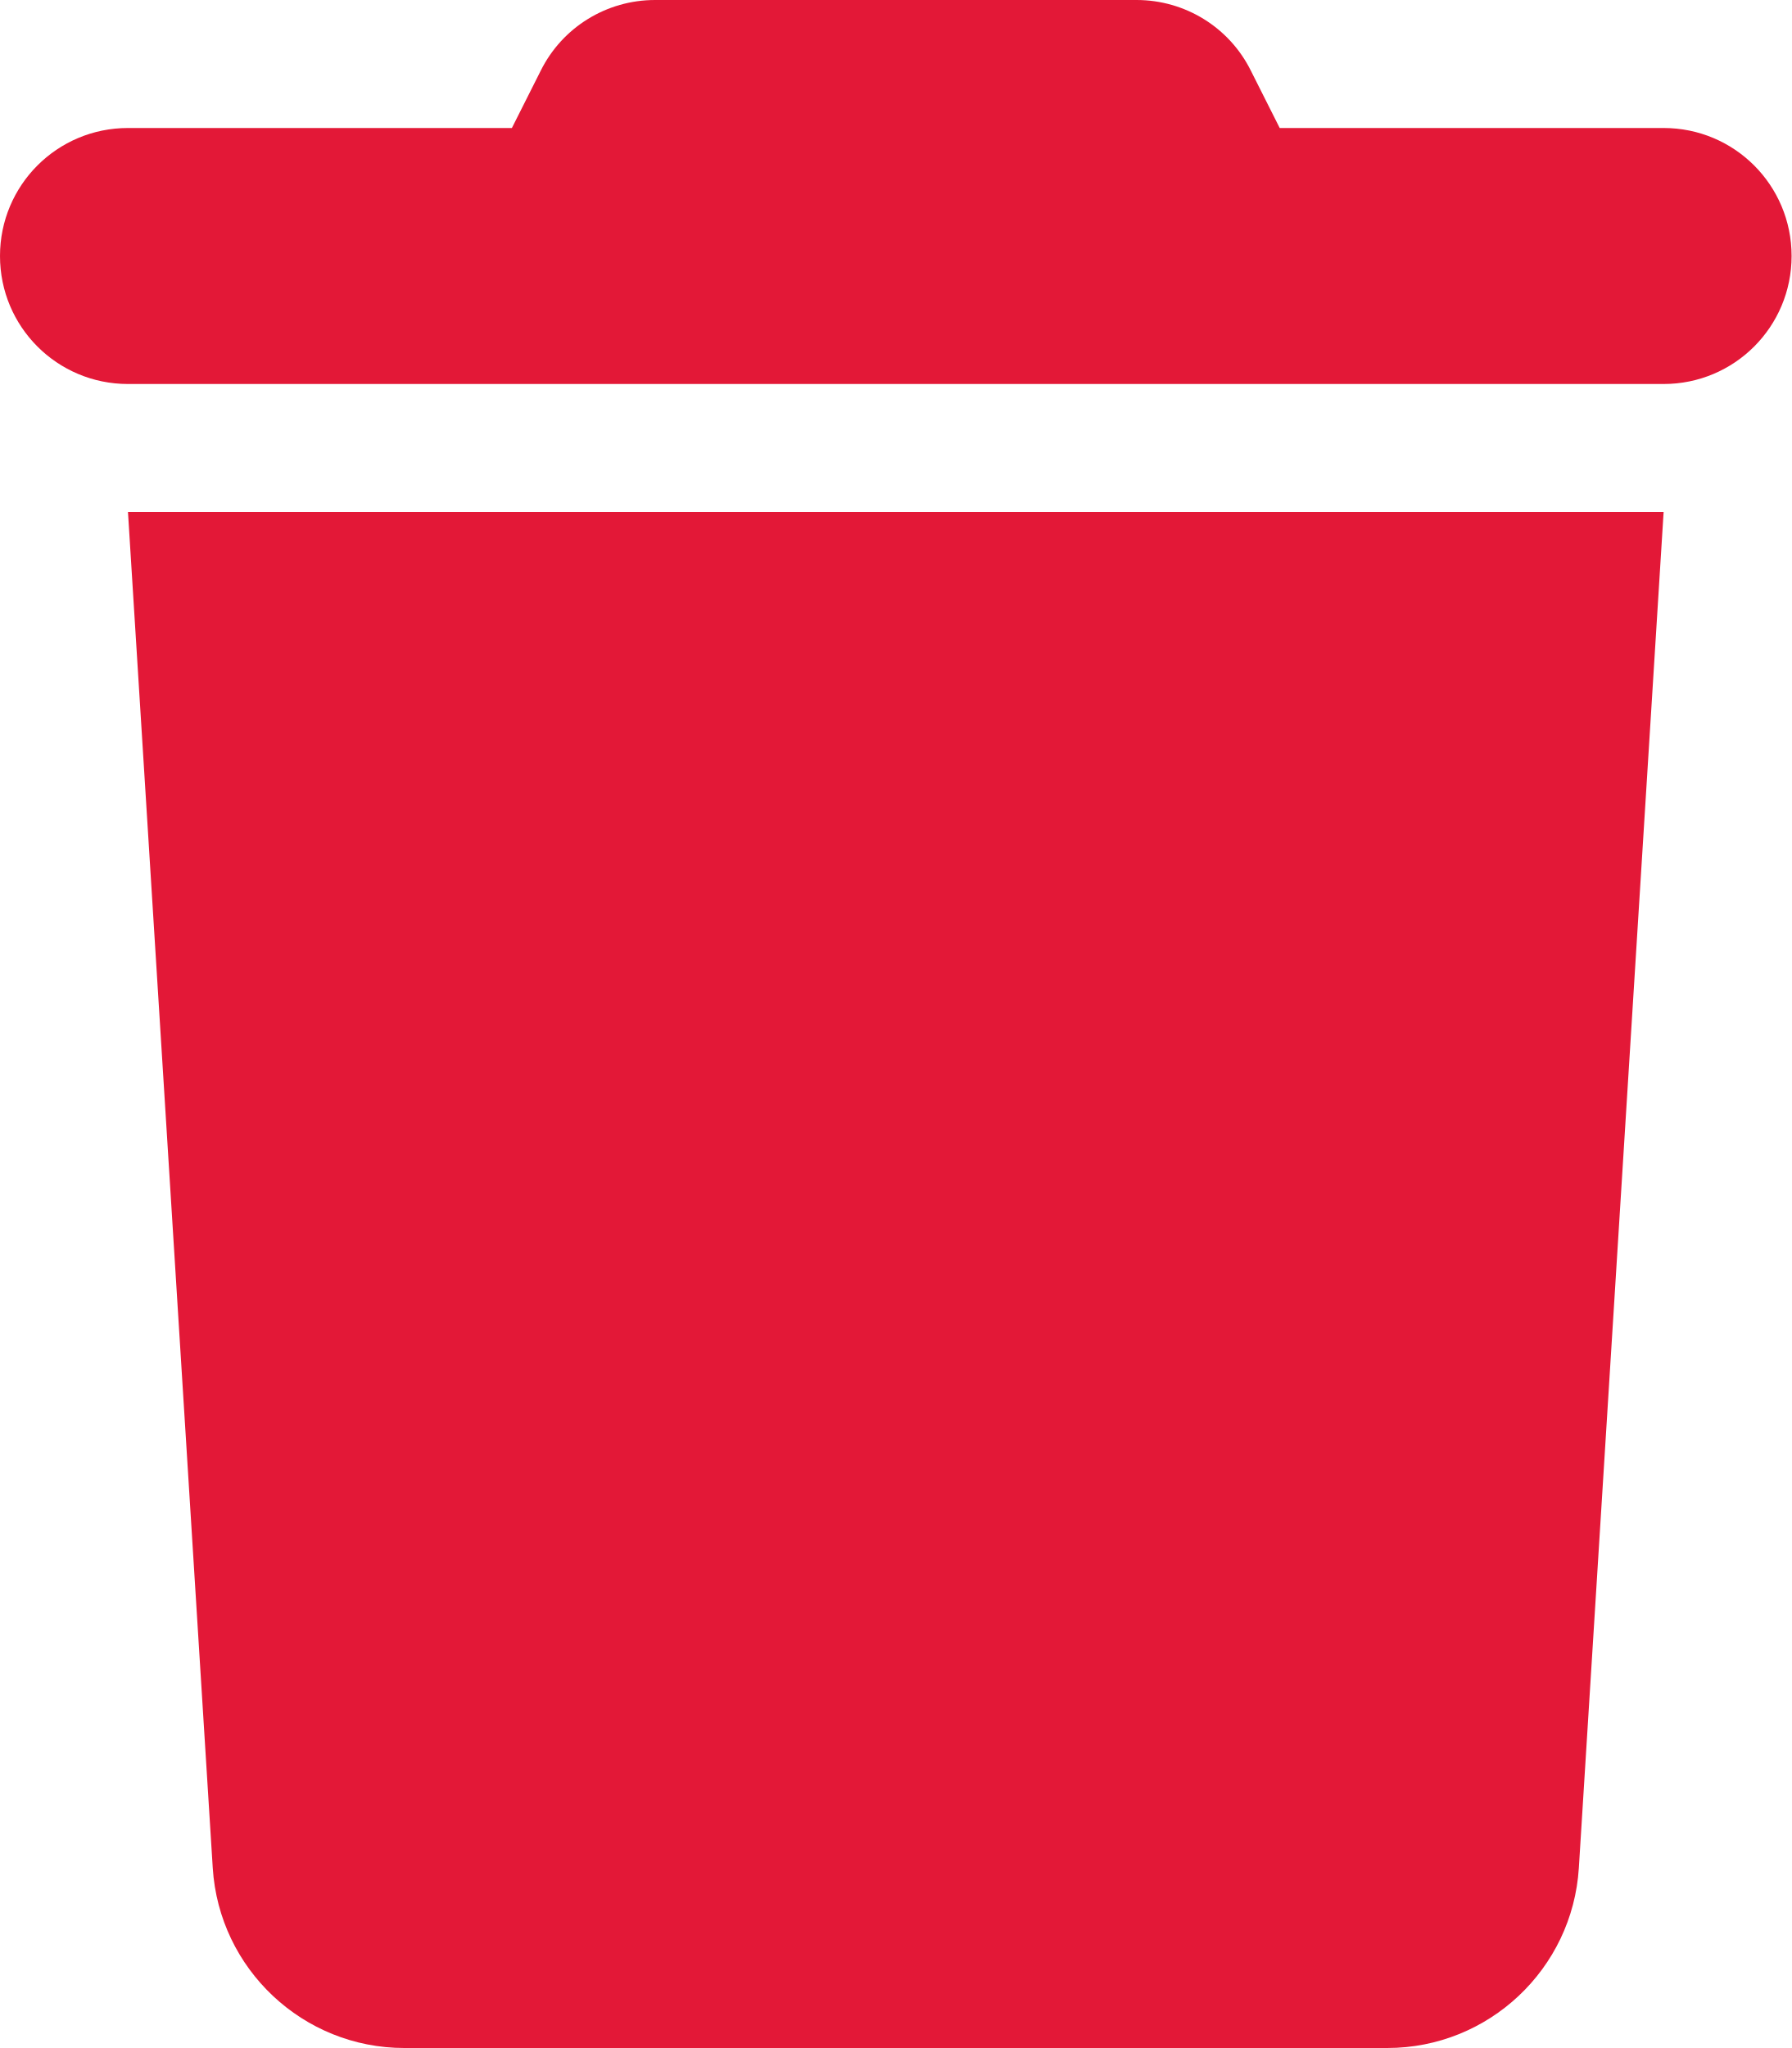
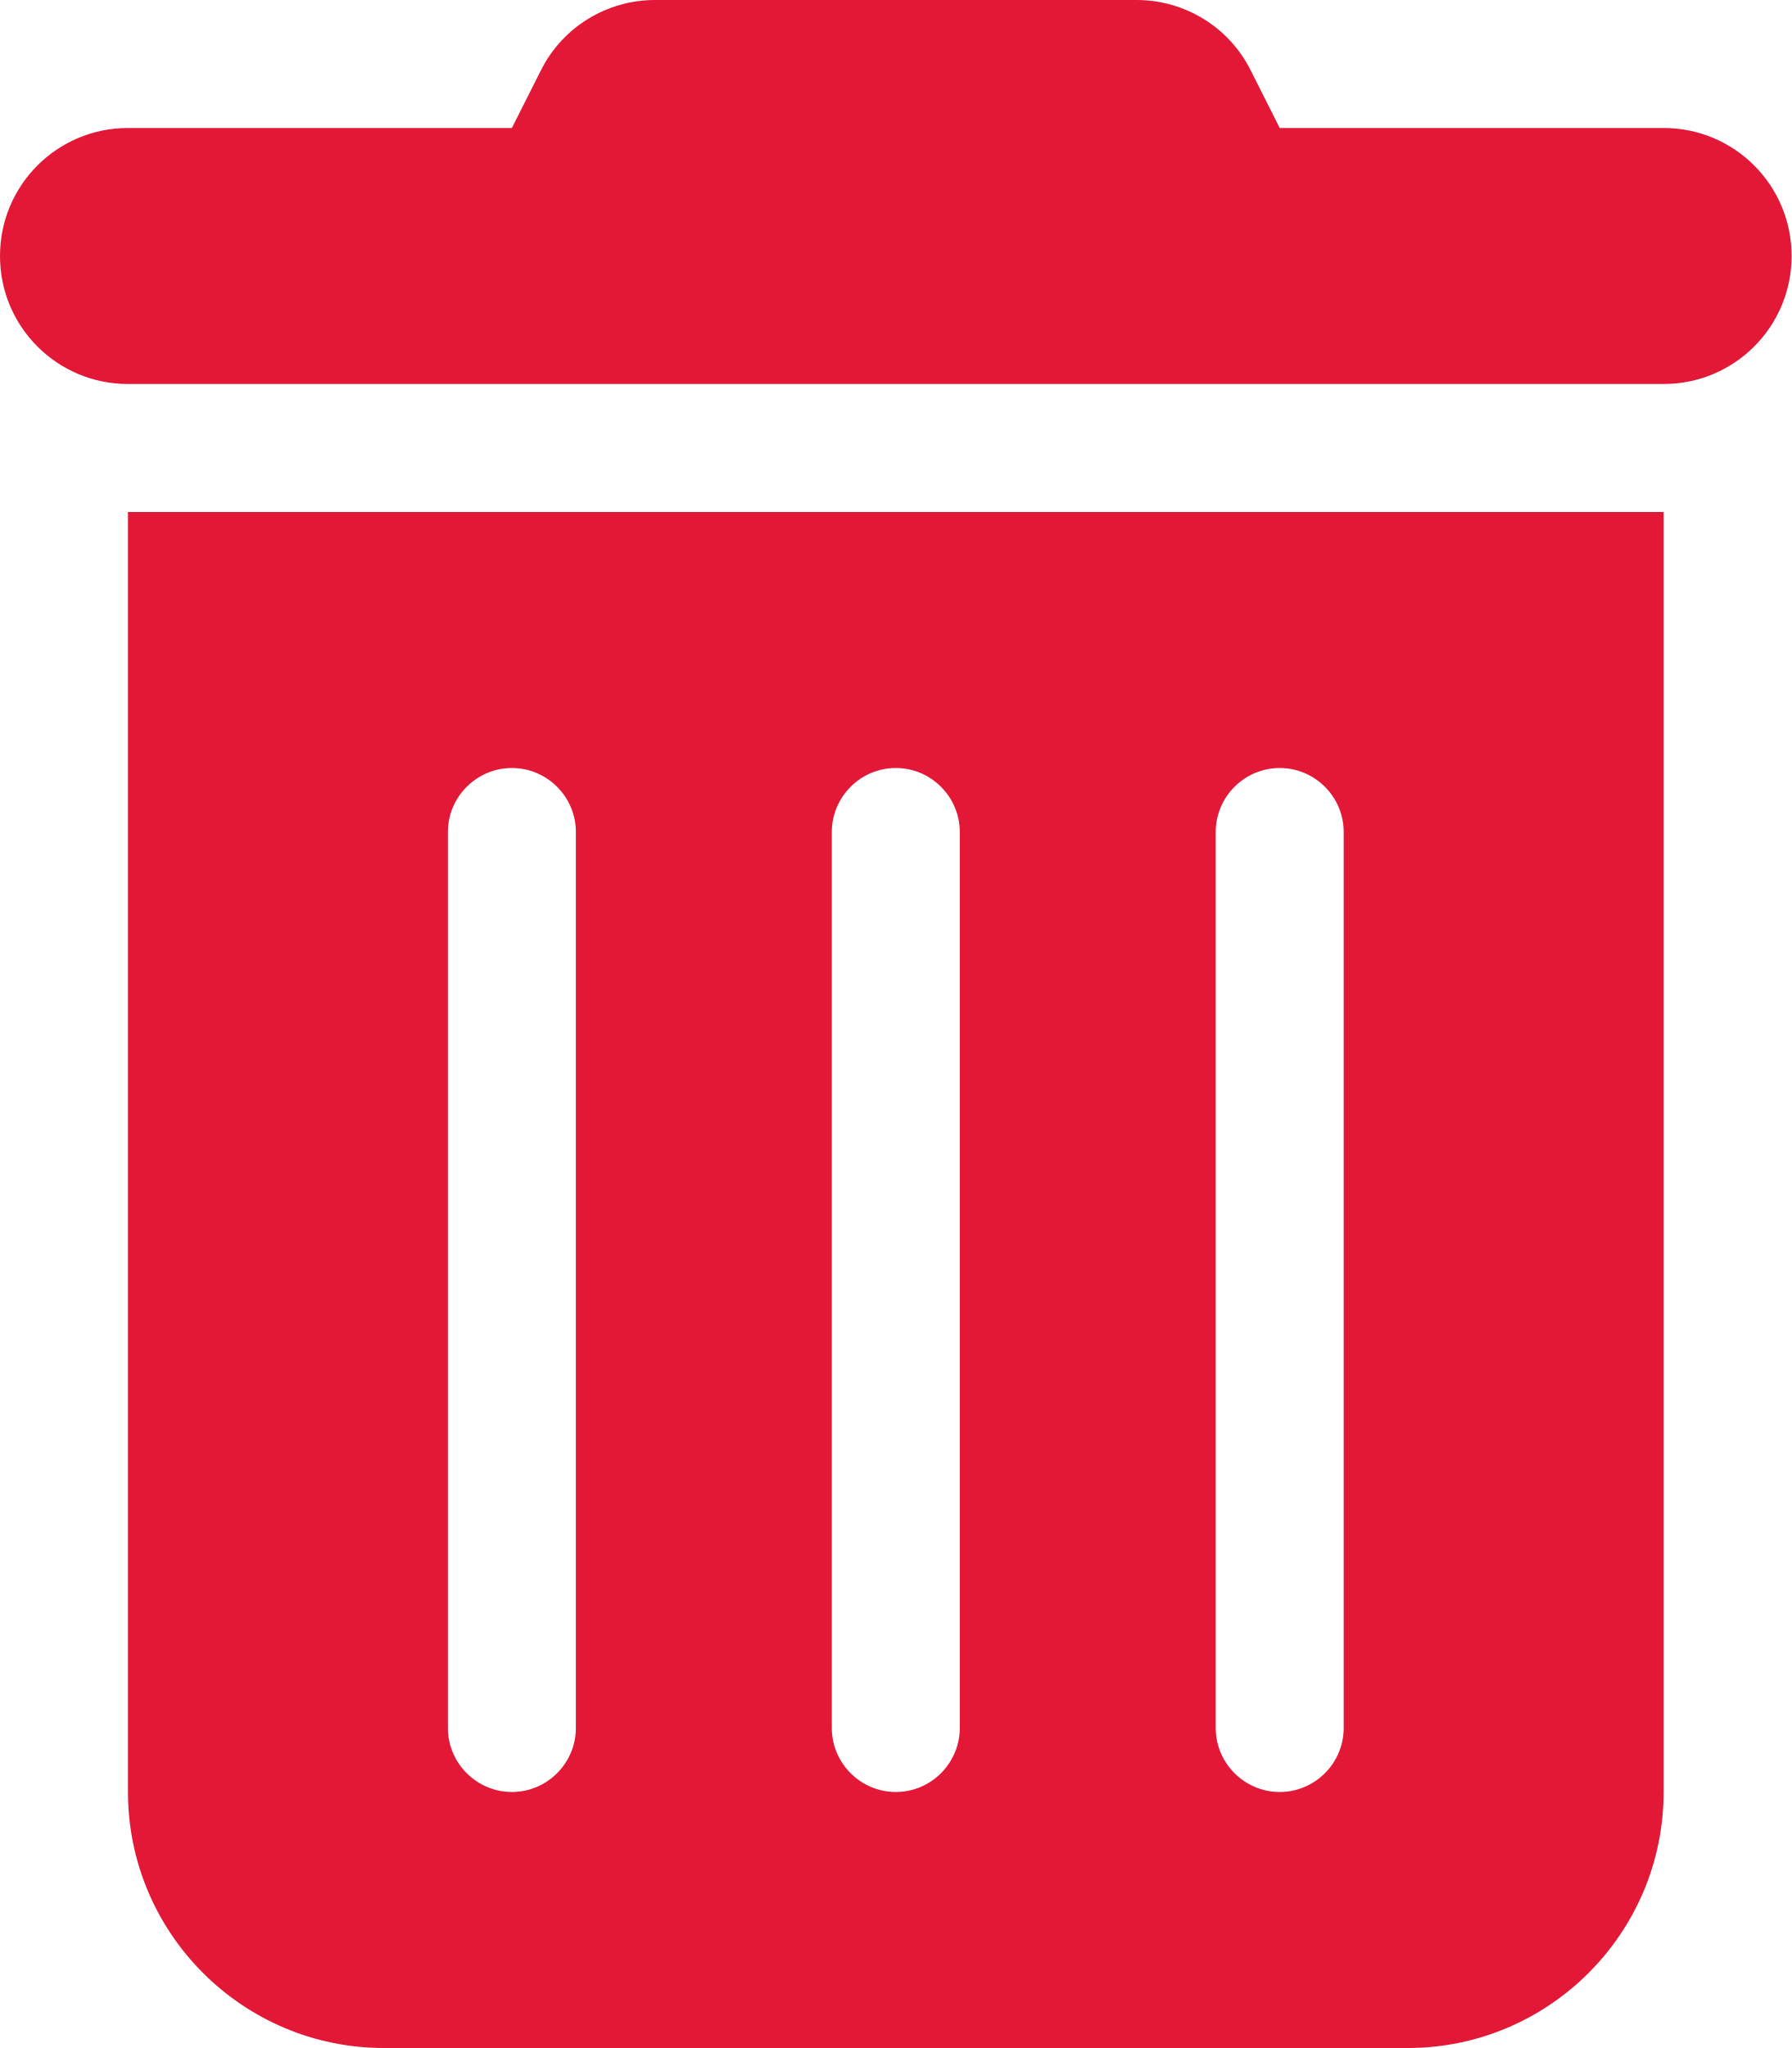
<svg xmlns="http://www.w3.org/2000/svg" viewBox="0 0 448 512">
-   <path fill="#e31837" d="M135.2 17.7L128 32 32 32C14.3 32 0 46.3 0 64S14.3 96 32 96l384 0c17.7 0 32-14.3 32-32s-14.3-32-32-32l-96 0-7.2-14.3C307.4 6.8 296.3 0 284.2 0L163.8 0c-12.1 0-23.2 6.8-28.6 17.7zM416 128L32 128 53.2 467c1.6 25.3 22.6 45 47.9 45l245.8 0c25.3 0 46.3-19.7 47.9-45L416 128z" />
+   <path fill="#e31837" d="M135.2 17.7C140.6 6.8 151.7 0 163.8 0L284.2 0c12.1 0 23.2 6.8 28.6 17.7L320 32l96 0c17.7 0 32 14.3 32 32s-14.3 32-32 32L32 96C14.3 96 0 81.7 0 64S14.3 32 32 32l96 0 7.2-14.3zM32 128l384 0 0 320c0 35.3-28.7 64-64 64L96 512c-35.3 0-64-28.7-64-64l0-320zm96 64c-8.8 0-16 7.2-16 16l0 224c0 8.8 7.2 16 16 16s16-7.2 16-16l0-224c0-8.8-7.2-16-16-16zm96 0c-8.8 0-16 7.2-16 16l0 224c0 8.8 7.2 16 16 16s16-7.2 16-16l0-224c0-8.8-7.2-16-16-16zm96 0c-8.8 0-16 7.2-16 16l0 224c0 8.8 7.2 16 16 16s16-7.2 16-16l0-224c0-8.8-7.2-16-16-16z" />
</svg>
